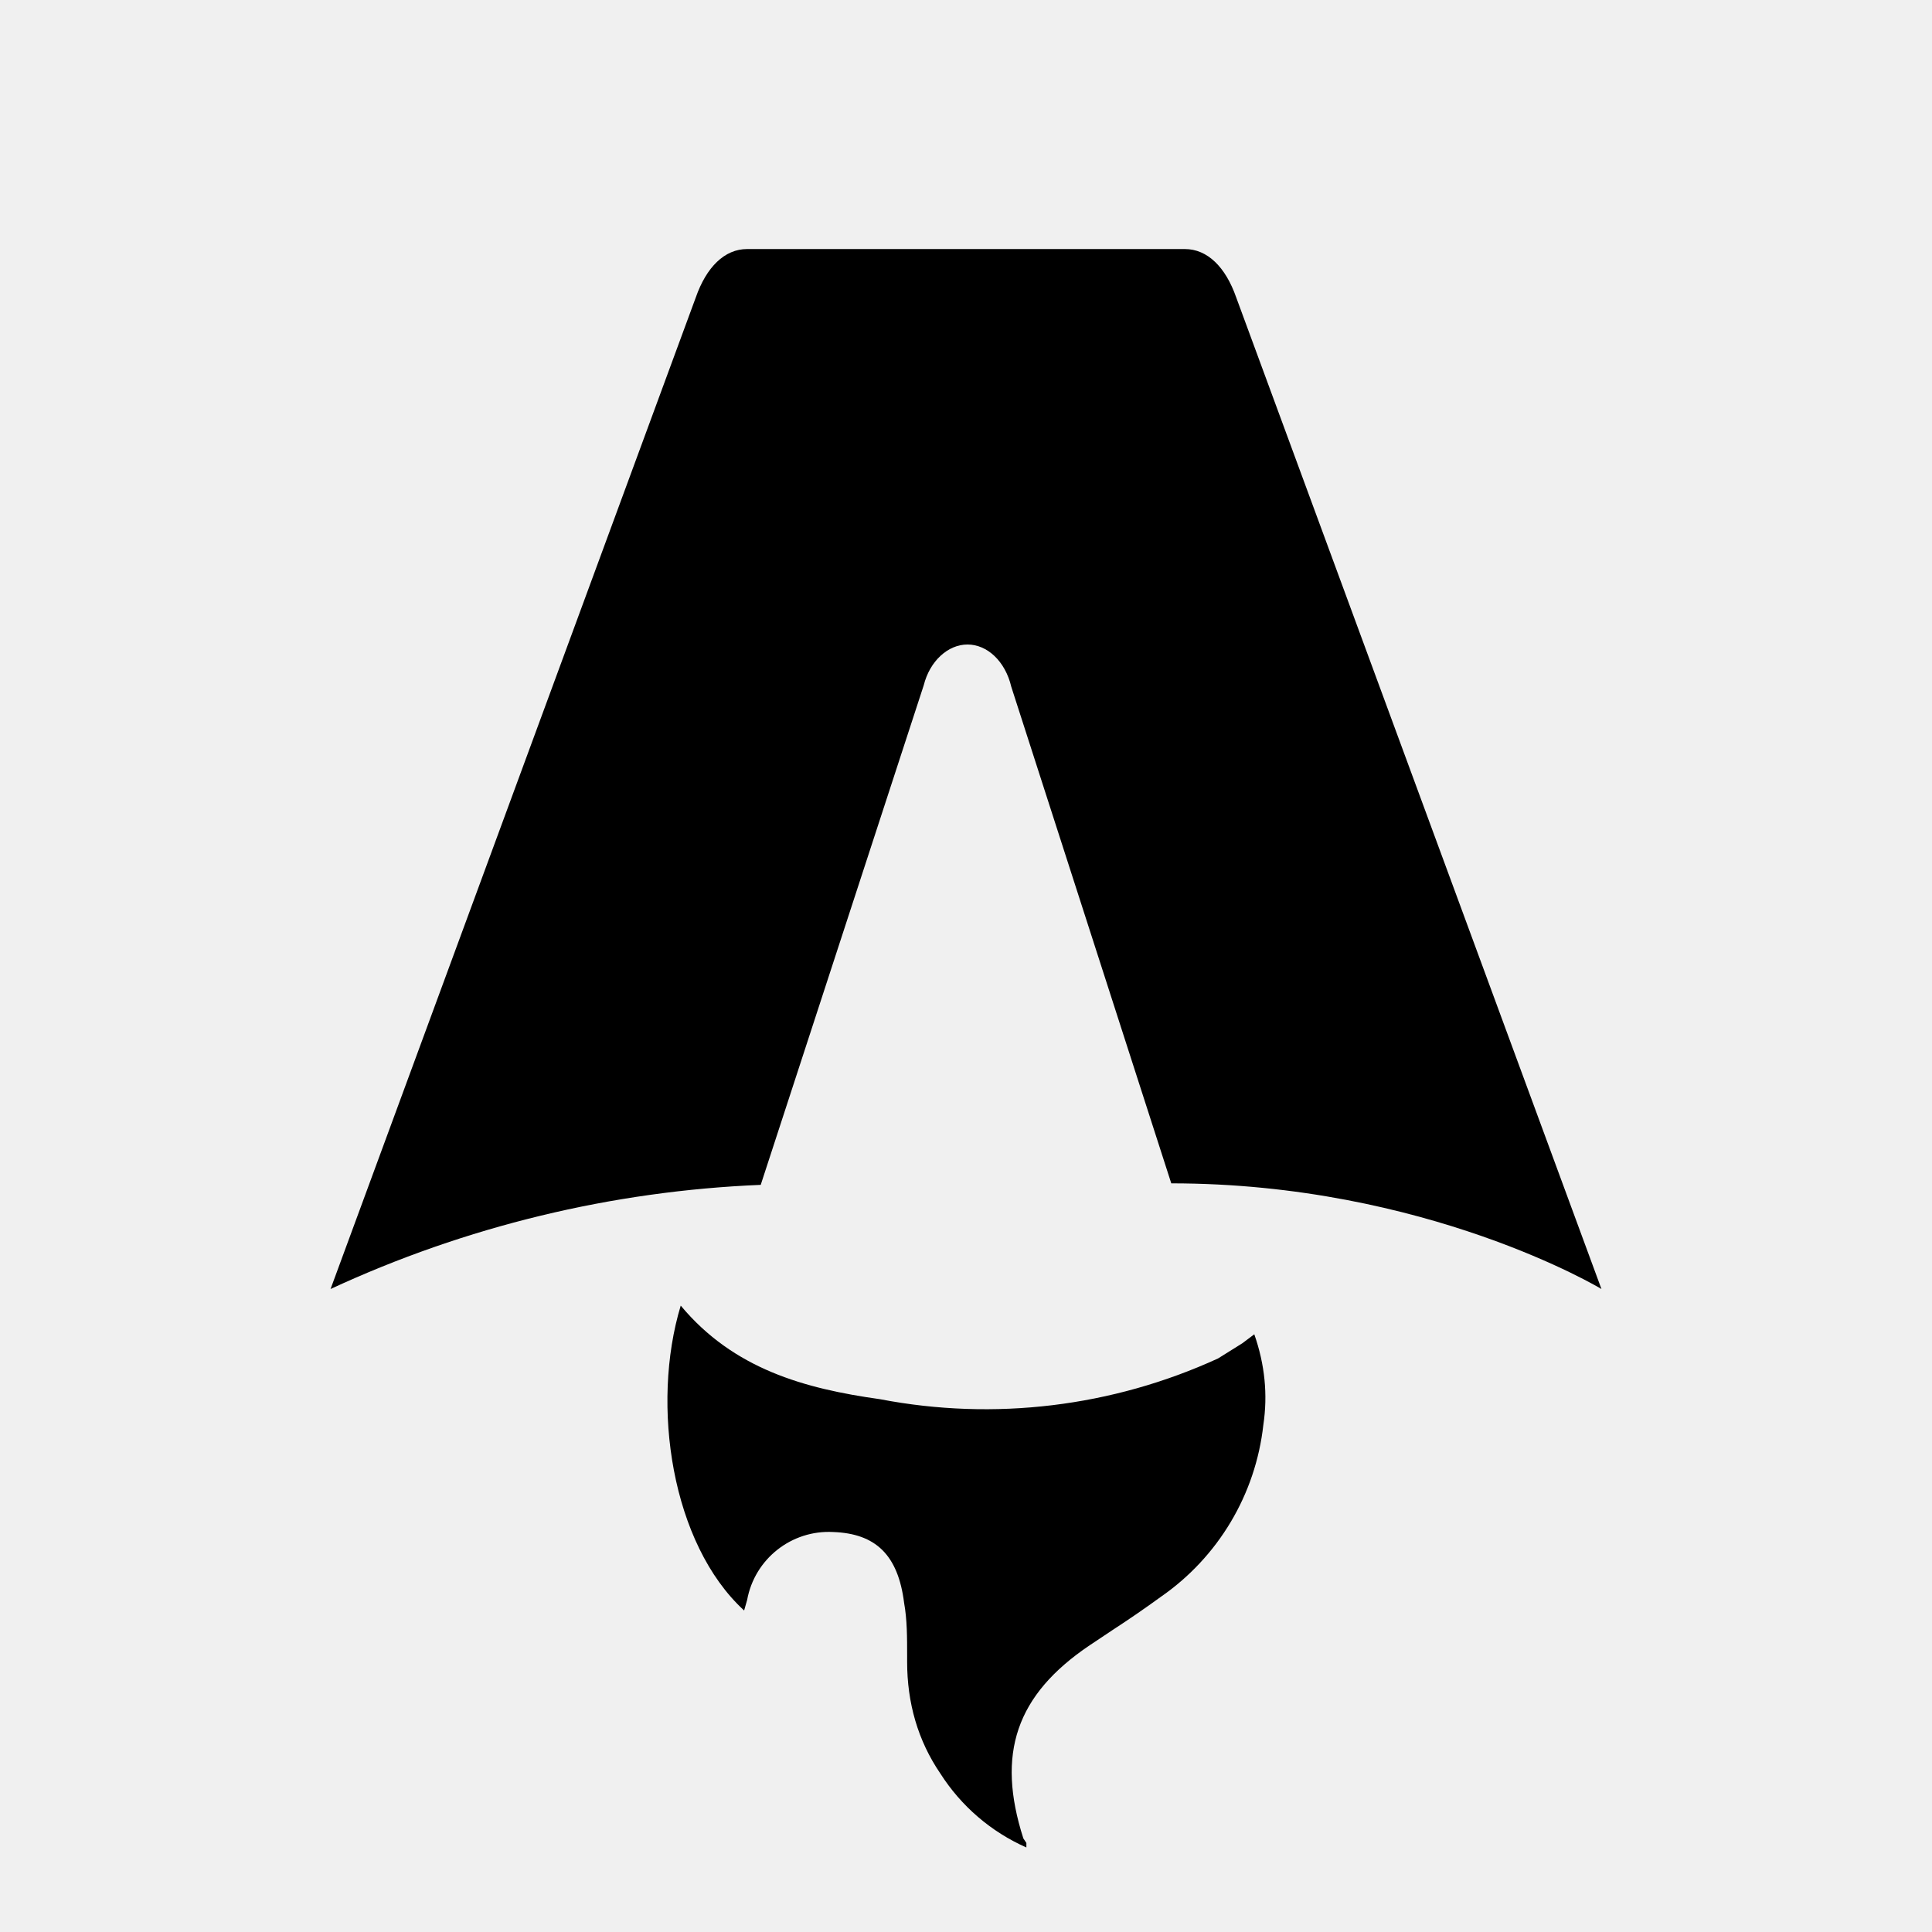
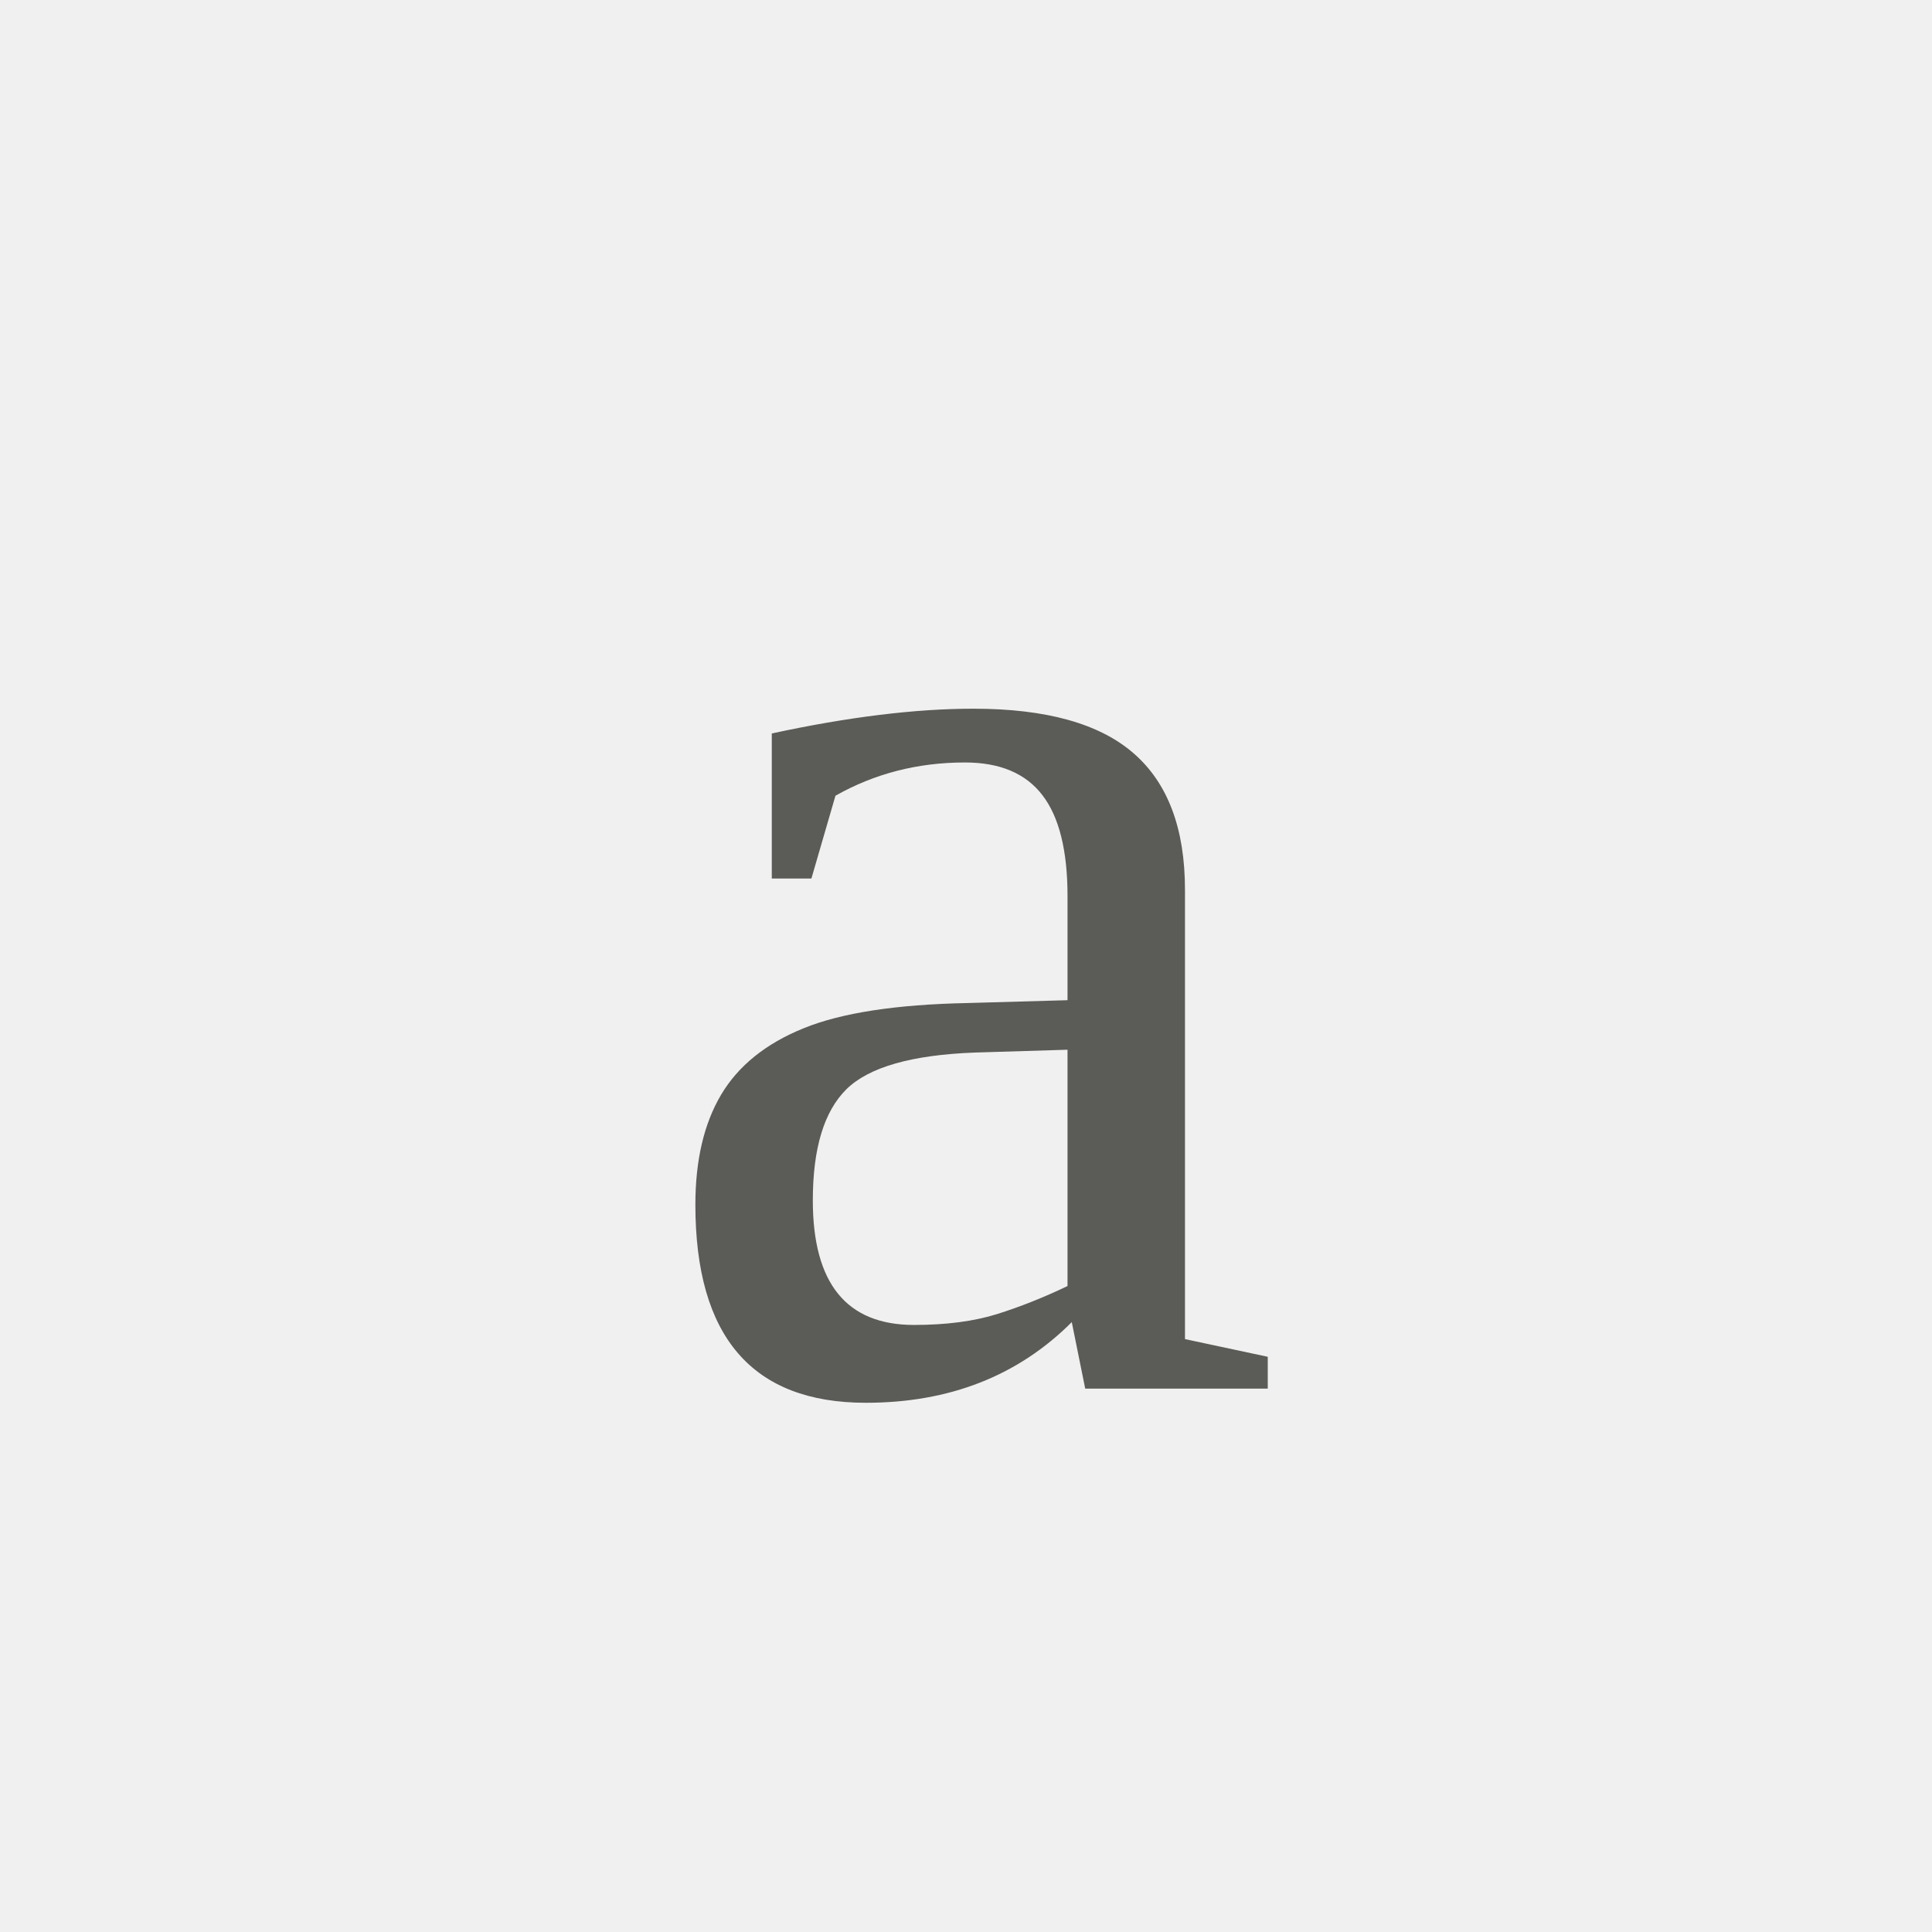
- <svg xmlns="http://www.w3.org/2000/svg" fill="none" viewBox="0 0 128 128">
-   <path d="M50.4 78.5a75.1 75.1 0 0 0-28.5 6.9l24.2-65.7c.7-2 1.9-3.2 3.4-3.2h29c1.5 0 2.7 1.2 3.4 3.2l24.2 65.7s-11.6-7-28.5-7L67 45.5c-.4-1.7-1.6-2.8-2.9-2.8-1.3 0-2.5 1.1-2.9 2.7L50.4 78.5Zm-1.1 28.2Zm-4.2-20.2c-2 6.6-.6 15.8 4.2 20.2a17.5 17.5 0 0 1 .2-.7 5.5 5.5 0 0 1 5.7-4.5c2.8.1 4.3 1.5 4.7 4.7.2 1.1.2 2.3.2 3.5v.4c0 2.7.7 5.2 2.2 7.4a13 13 0 0 0 5.7 4.9v-.3l-.2-.3c-1.8-5.6-.5-9.5 4.4-12.8l1.5-1a73 73 0 0 0 3.2-2.2 16 16 0 0 0 6.8-11.4c.3-2 .1-4-.6-6l-.8.6-1.6 1a37 37 0 0 1-22.4 2.7c-5-.7-9.7-2-13.2-6.2Z" />
-   <style>
-         path { fill: #000; }
-         @media (prefers-color-scheme: dark) {
-             path { fill: #FFF; }
-         }
-     </style>
+ <svg xmlns="http://www.w3.org/2000/svg" width="128" height="128" viewBox="0 0 128 128">
+   <text x="64" y="92" text-anchor="middle" font-family="Iowan Old Style, Georgia, 'Times New Roman', serif" font-size="96" font-weight="500" fill="#5b5b57">a</text>
</svg>
